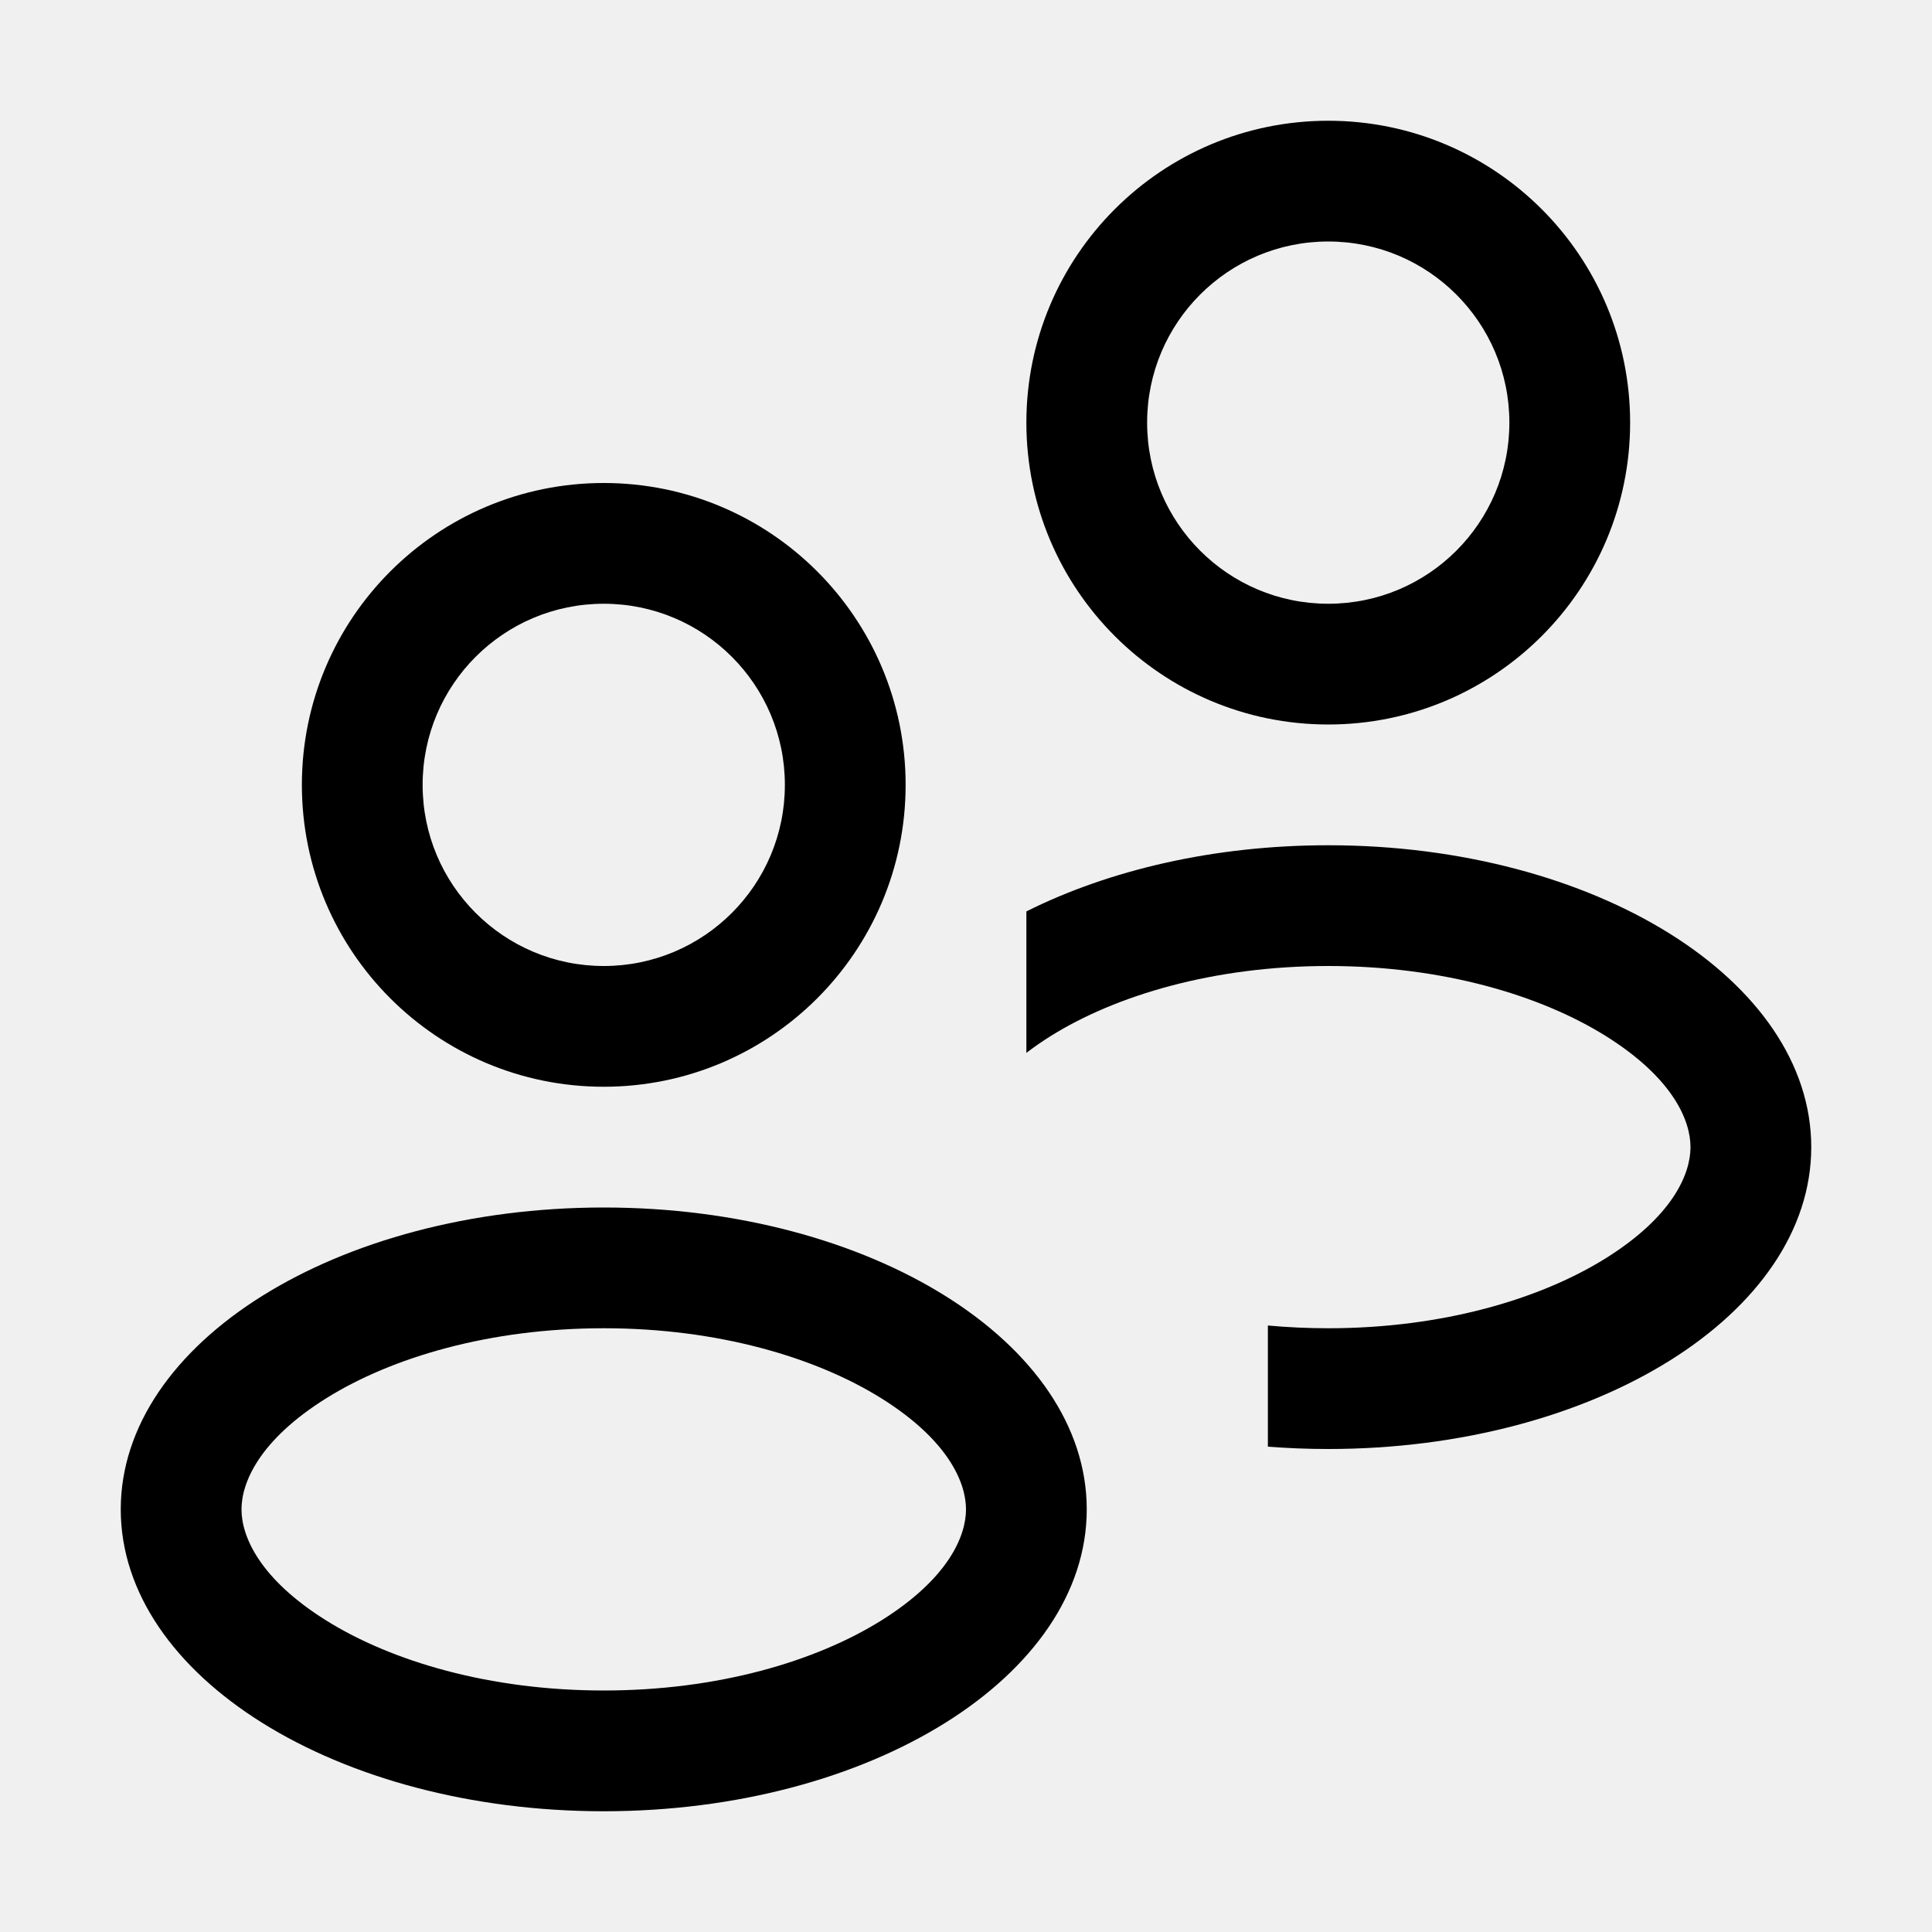
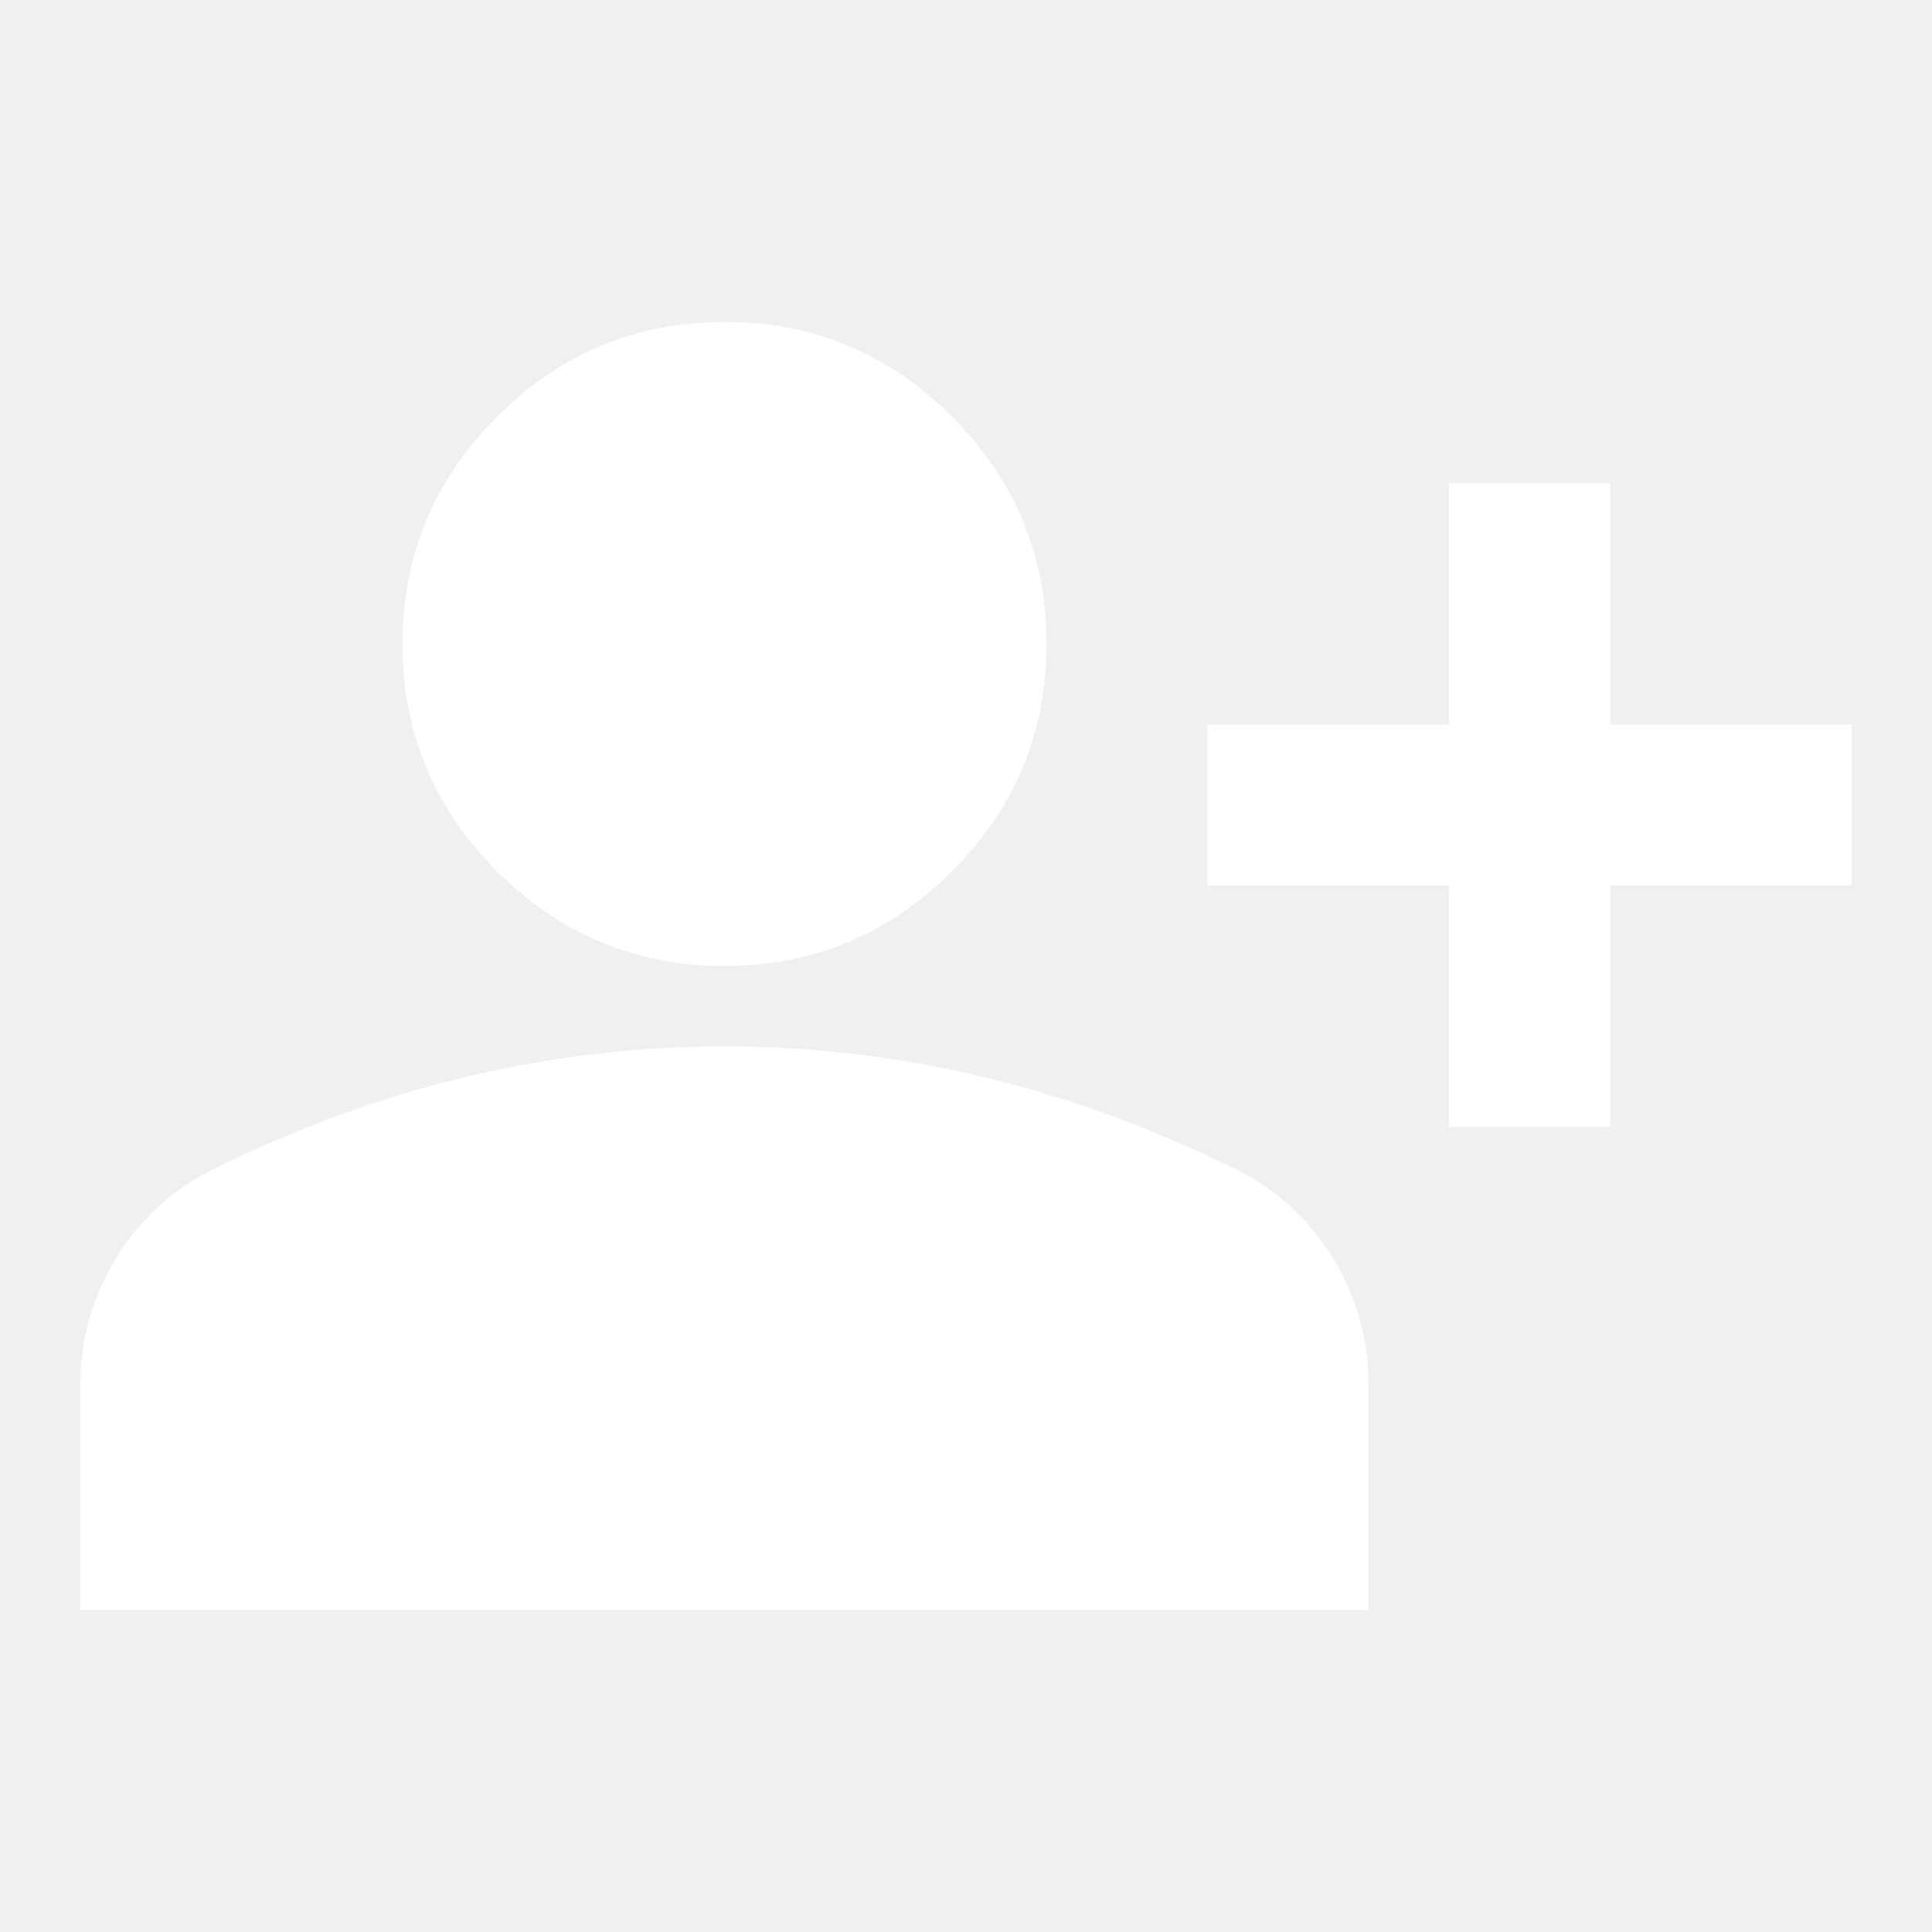
- <svg xmlns="http://www.w3.org/2000/svg" width="24" height="24" viewBox="0 0 24 24">
-   <path fill-rule="evenodd" clip-rule="evenodd" d="M16.5 9C18.571 9 20.25 7.321 20.25 5.25C20.25 3.179 18.571 1.5 16.5 1.5C14.429 1.5 12.75 3.179 12.75 5.25C12.75 7.321 14.429 9 16.5 9ZM16.5 7.5C17.743 7.5 18.75 6.493 18.75 5.25C18.75 4.007 17.743 3 16.5 3C15.257 3 14.25 4.007 14.25 5.25C14.25 6.493 15.257 7.5 16.5 7.5Z" />
-   <path d="M16.5 18C19.814 18 22.5 16.321 22.5 14.25C22.5 12.179 19.814 10.5 16.5 10.5C15.081 10.5 13.777 10.808 12.75 11.322V13.079C12.84 13.01 12.941 12.94 13.052 12.87C13.864 12.363 15.079 12 16.5 12C17.921 12 19.136 12.363 19.948 12.87C20.781 13.391 21 13.918 21 14.25C21 14.582 20.781 15.109 19.948 15.63C19.136 16.137 17.921 16.5 16.5 16.5C16.243 16.5 15.992 16.488 15.75 16.466V17.971C15.996 17.99 16.246 18 16.5 18Z" />
-   <path fill-rule="evenodd" clip-rule="evenodd" d="M7.5 13.5C9.571 13.5 11.25 11.821 11.25 9.75C11.25 7.679 9.571 6 7.5 6C5.429 6 3.75 7.679 3.75 9.75C3.75 11.821 5.429 13.5 7.5 13.5ZM7.5 12C8.743 12 9.75 10.993 9.75 9.75C9.75 8.507 8.743 7.5 7.5 7.5C6.257 7.5 5.25 8.507 5.25 9.75C5.25 10.993 6.257 12 7.5 12Z" />
-   <path fill-rule="evenodd" clip-rule="evenodd" d="M7.5 22.5C10.814 22.5 13.5 20.821 13.5 18.75C13.5 16.679 10.814 15 7.5 15C4.186 15 1.5 16.679 1.5 18.75C1.5 20.821 4.186 22.5 7.5 22.5ZM10.948 20.13C11.781 19.609 12 19.082 12 18.75C12 18.418 11.781 17.891 10.948 17.37C10.136 16.863 8.921 16.5 7.5 16.5C6.079 16.5 4.864 16.863 4.052 17.37C3.219 17.891 3 18.418 3 18.75C3 19.082 3.219 19.609 4.052 20.13C4.864 20.637 6.079 21 7.5 21C8.921 21 10.136 20.637 10.948 20.13Z" />
+ <svg xmlns="http://www.w3.org/2000/svg" width="44" height="44" viewBox="0 0 44 44" fill="none">
+   <path d="M33 25.665V20.165H27.5V16.499H33V10.999H36.667V16.499H42.167V20.165H36.667V25.665H33ZM11.321 19.845C9.885 18.408 9.167 16.682 9.167 14.665C9.167 12.649 9.885 10.922 11.321 9.486C12.757 8.05 14.483 7.332 16.5 7.332C18.517 7.332 20.243 8.05 21.679 9.486C23.115 10.922 23.834 12.649 23.834 14.665C23.834 16.682 23.115 18.408 21.679 19.845C20.243 21.281 18.517 21.999 16.5 21.999C14.483 21.999 12.757 21.281 11.321 19.845ZM1.833 36.665V31.532C1.833 30.493 2.101 29.538 2.636 28.667C3.17 27.797 3.881 27.132 4.767 26.674C6.661 25.727 8.586 25.016 10.542 24.542C12.497 24.069 14.483 23.832 16.5 23.832C18.517 23.832 20.503 24.069 22.459 24.542C24.414 25.016 26.339 25.727 28.233 26.674C29.12 27.132 29.83 27.797 30.365 28.667C30.899 29.538 31.167 30.493 31.167 31.532V36.665H1.833Z" fill="#ffffff" />
</svg>
